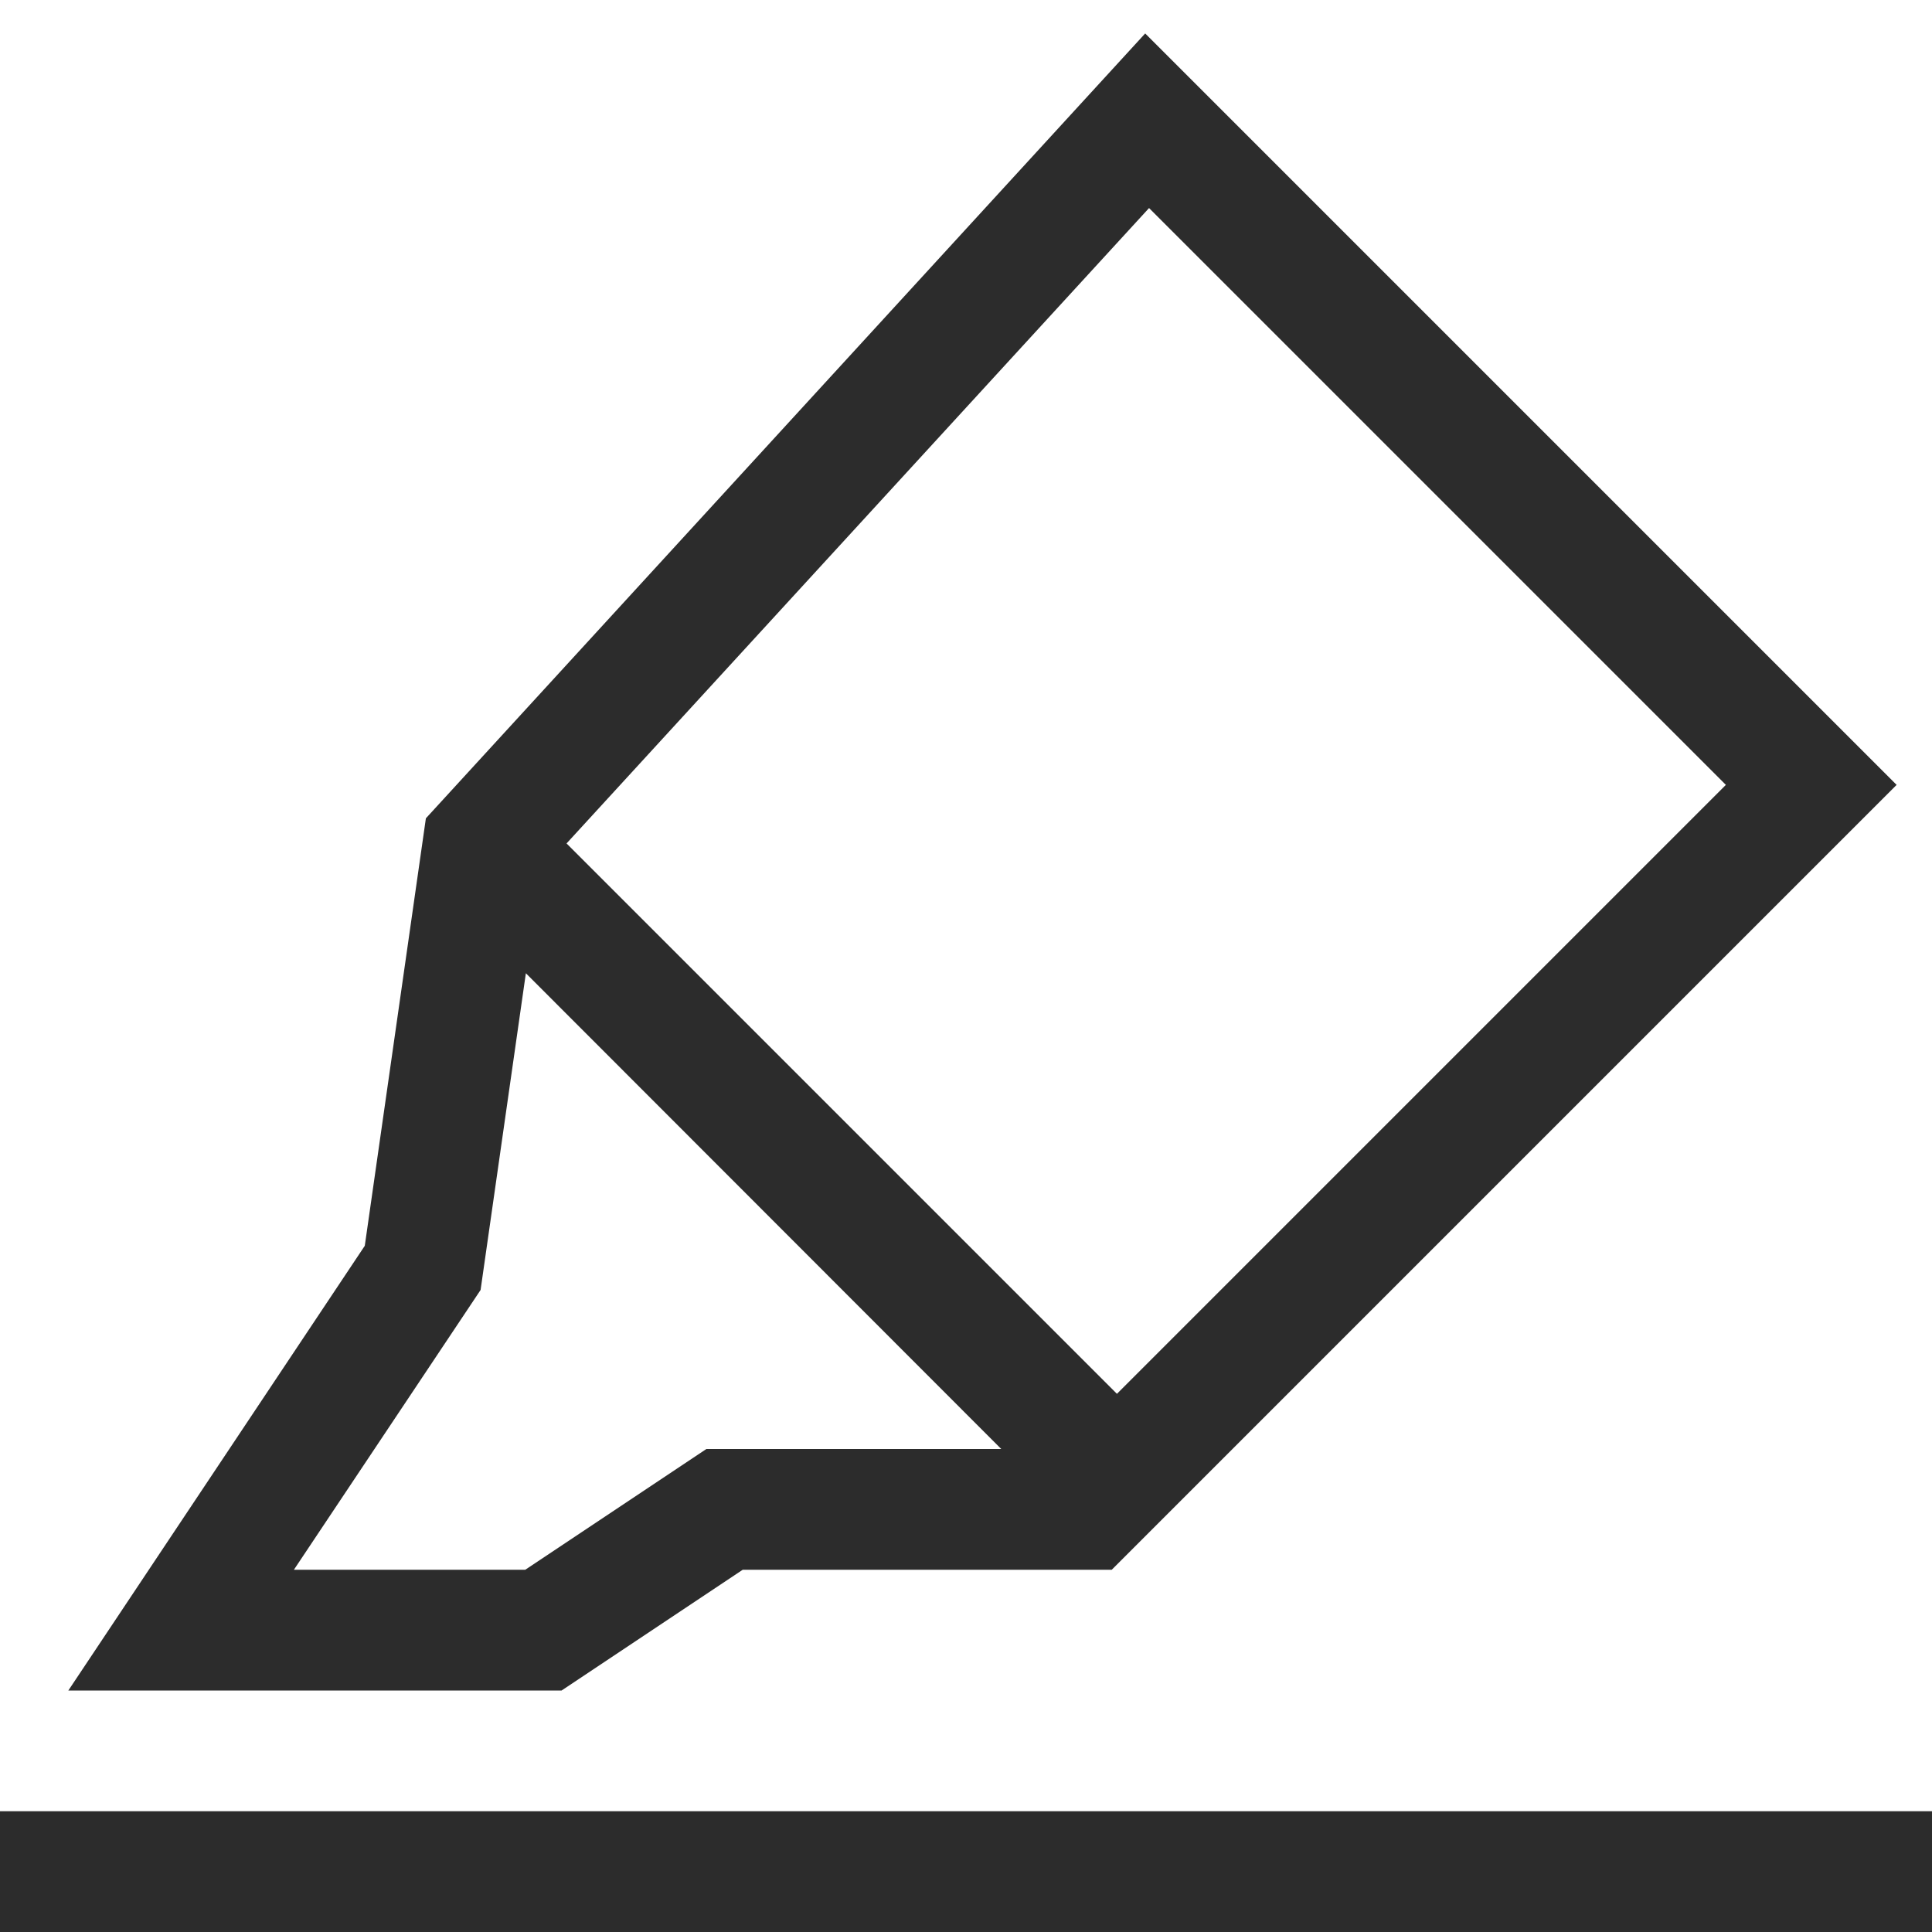
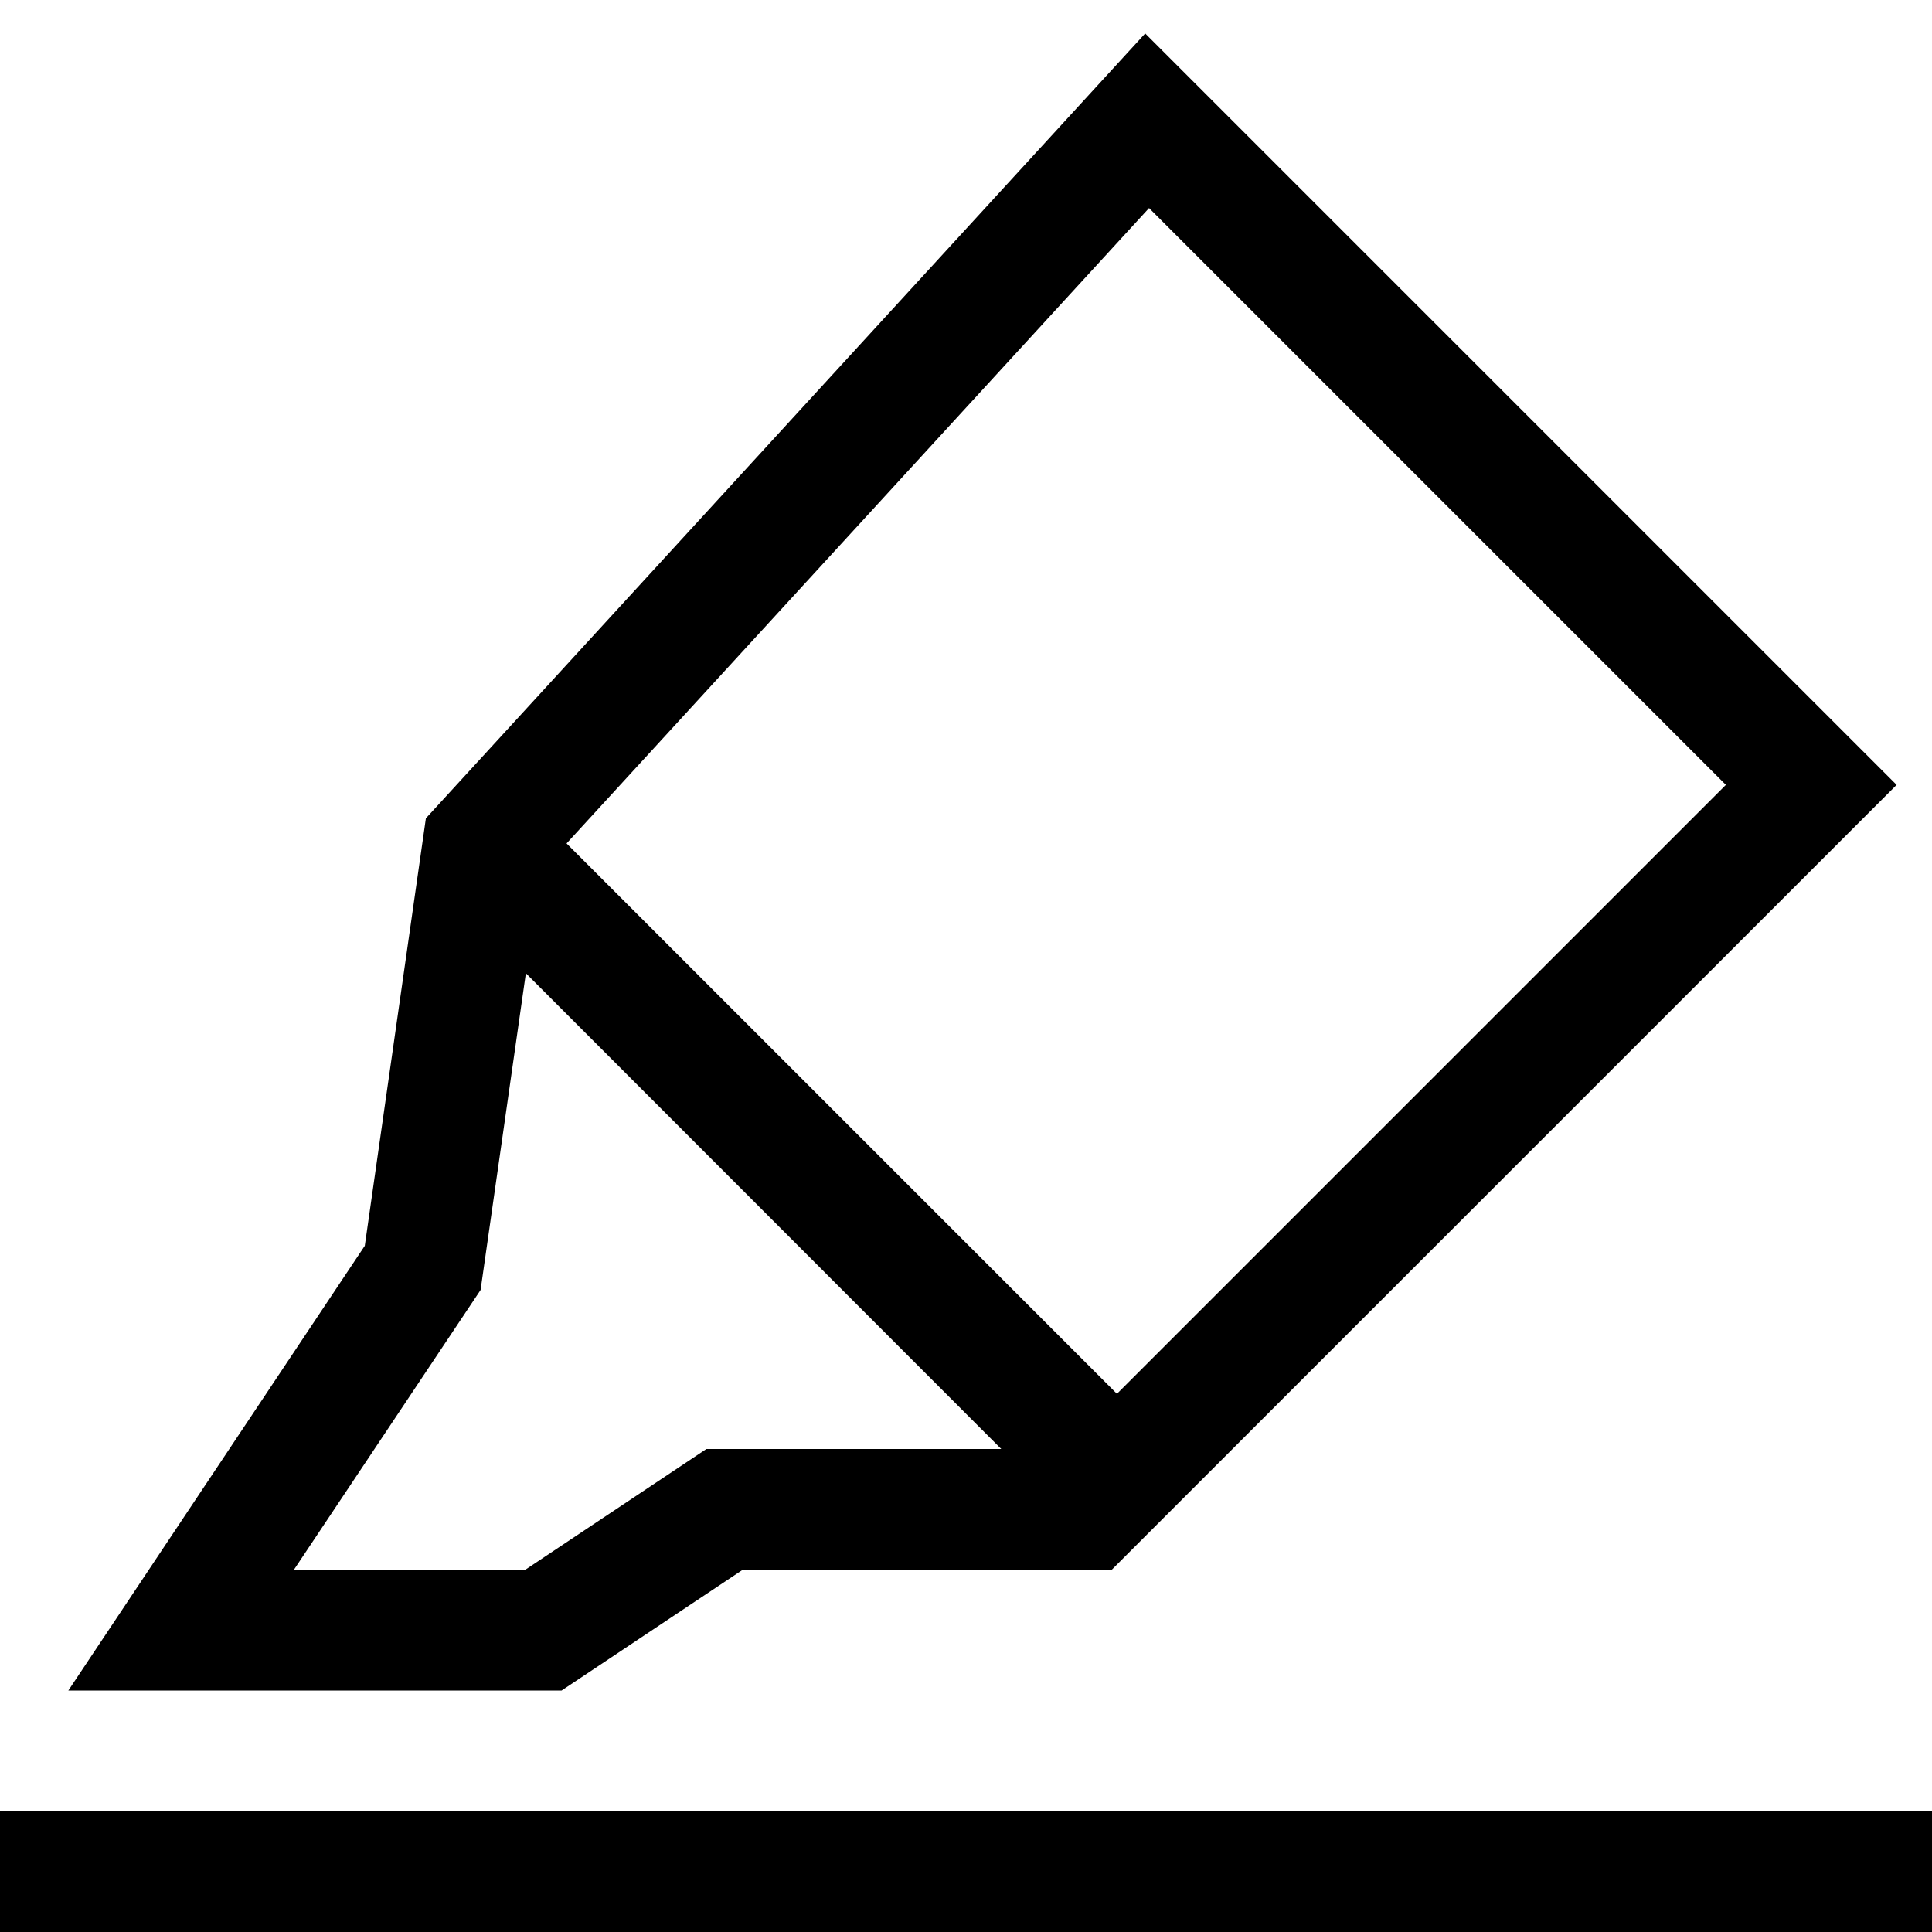
<svg xmlns="http://www.w3.org/2000/svg" t="1753943782995" class="icon" viewBox="0 0 1024 1024" version="1.1" p-id="6069" width="32" height="32">
-   <path d="M606.976 17.728L1005.248 416l-416 416H393.664l-96 64H36.224l157.12-235.712 32.384-226.56 381.248-416zM300.288 447.04l291.712 291.712L914.752 416 609.024 110.272 300.288 447.04zM530.688 768L278.72 515.84l-24 167.872L155.776 832H278.4l96-64h156.416zM0 960h1024v64H0v-64z" fill="#2c2c2c" p-id="6070" />
+   <path d="M606.976 17.728L1005.248 416l-416 416H393.664l-96 64H36.224l157.12-235.712 32.384-226.56 381.248-416zM300.288 447.04l291.712 291.712L914.752 416 609.024 110.272 300.288 447.04zM530.688 768L278.72 515.84l-24 167.872L155.776 832H278.4l96-64h156.416zM0 960h1024v64H0v-64z" fill="currentColor" p-id="6070" />
</svg>
